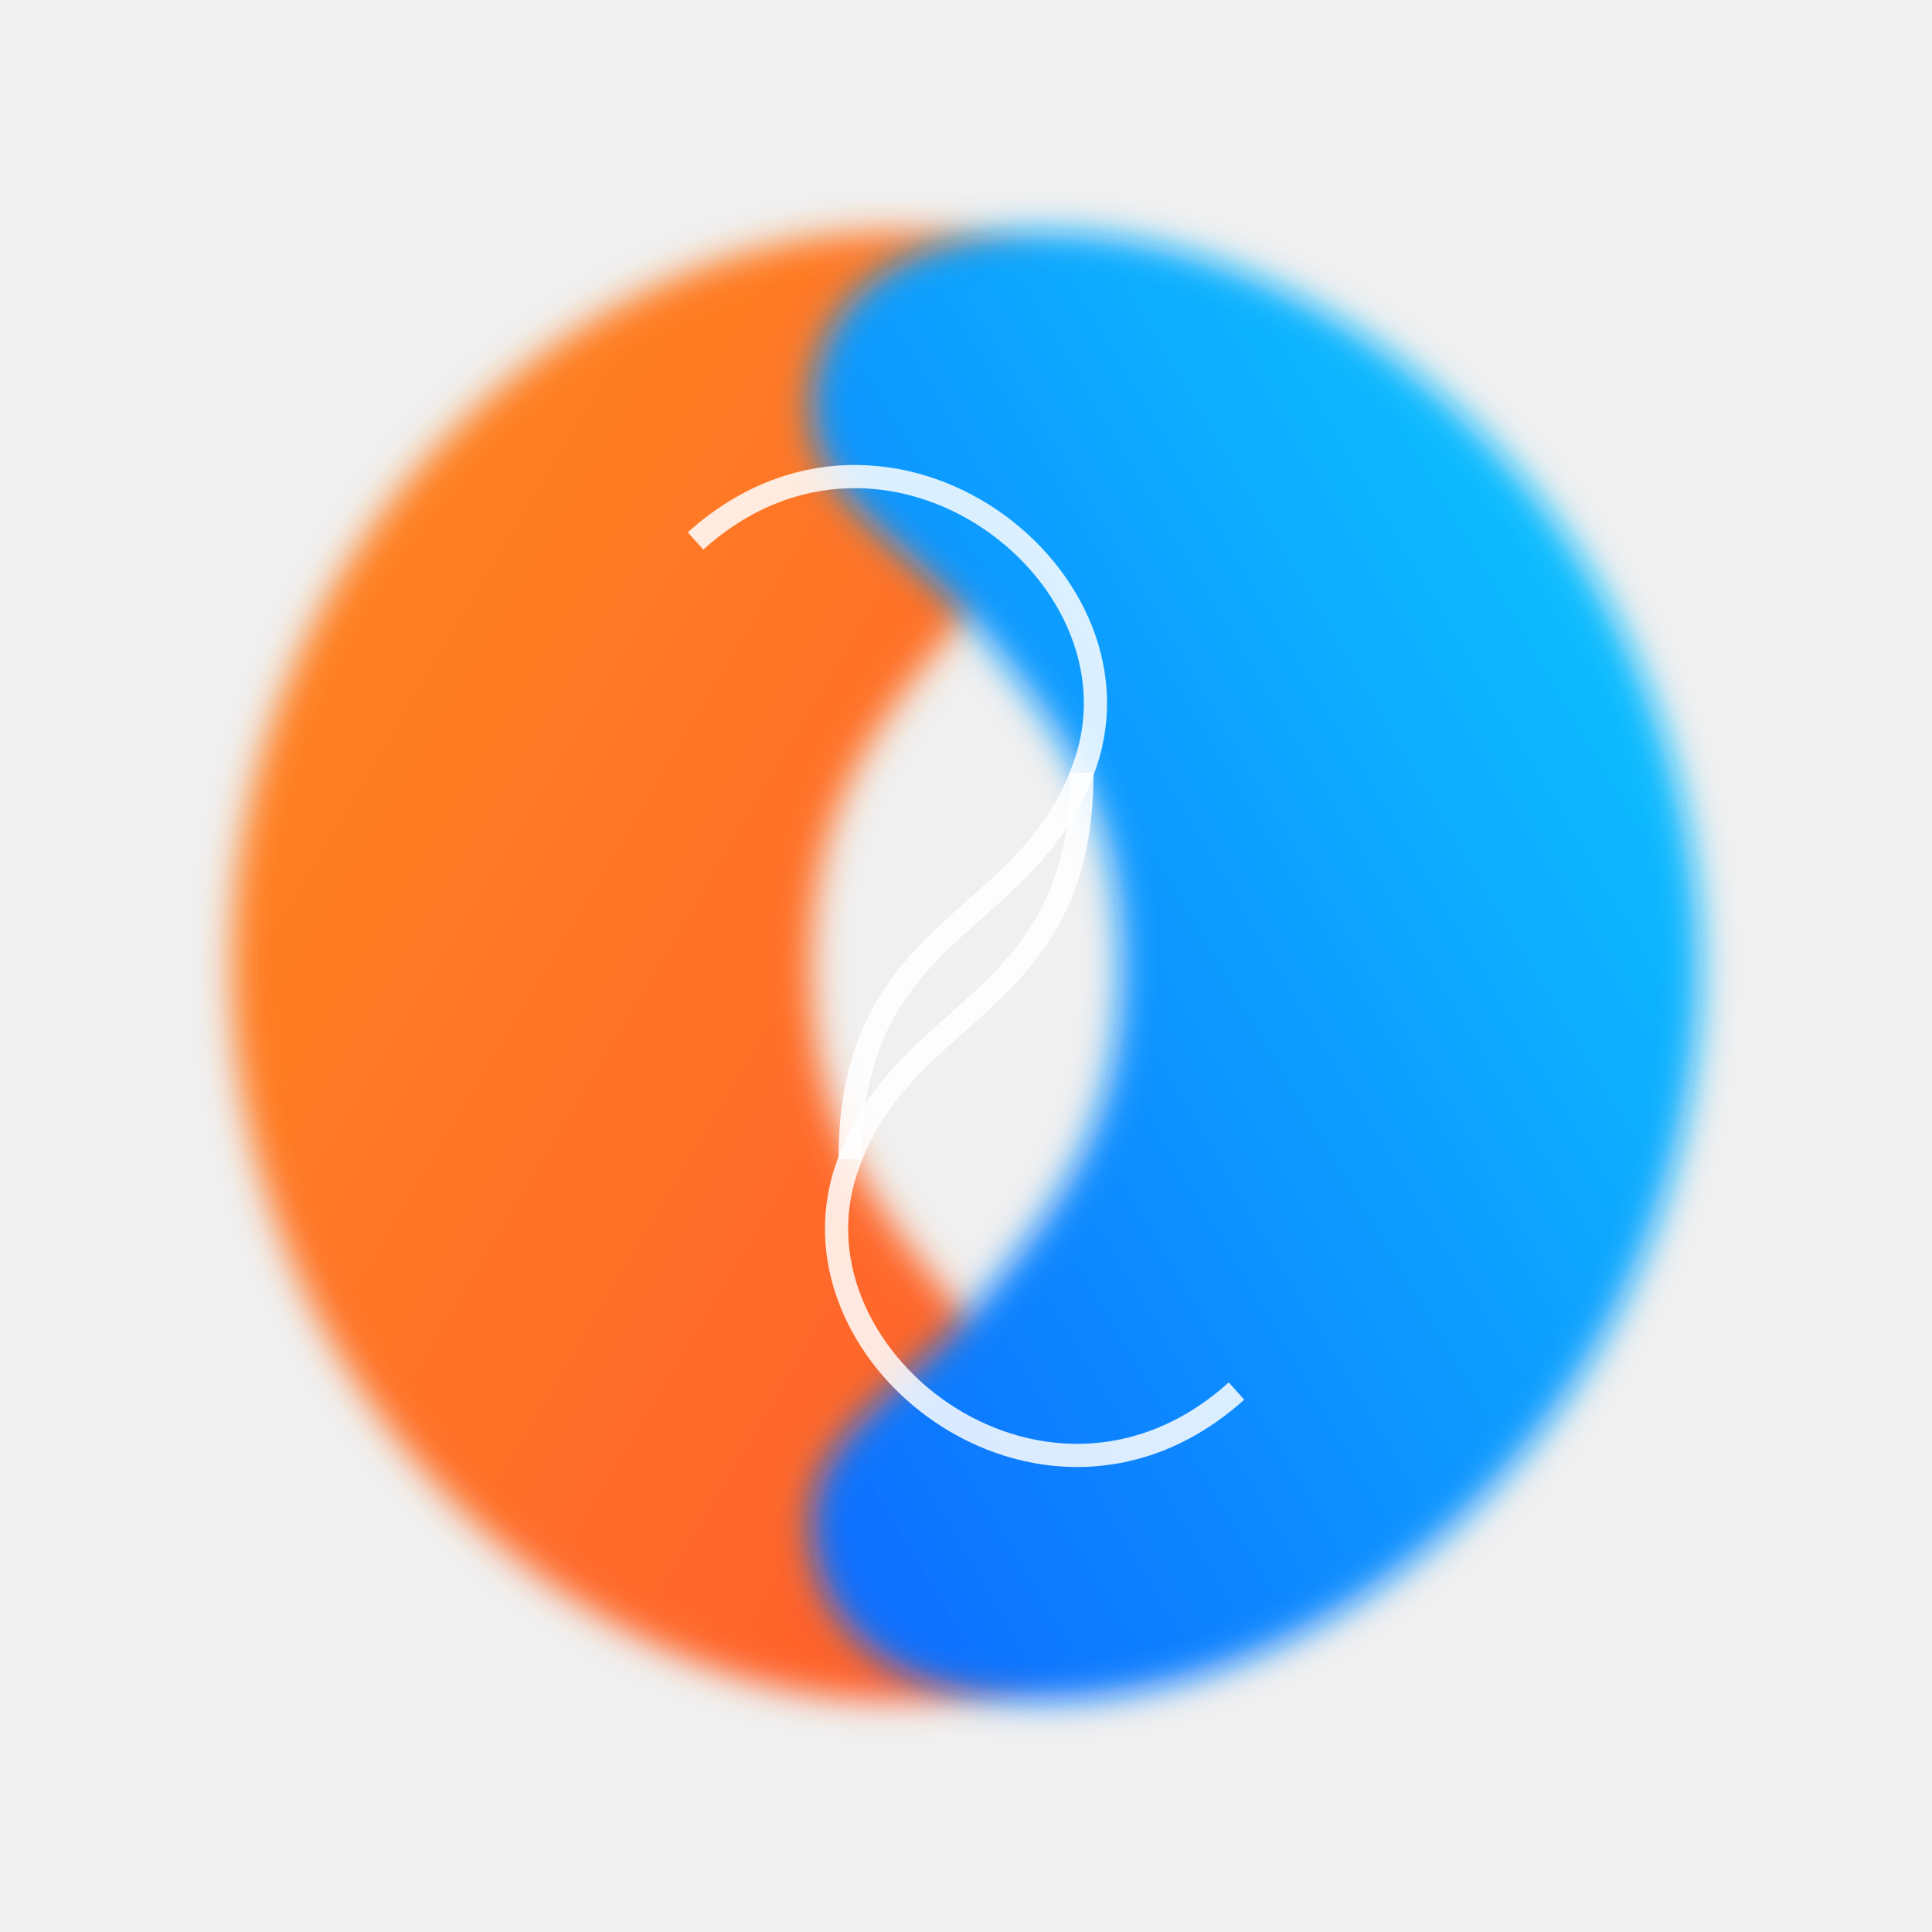
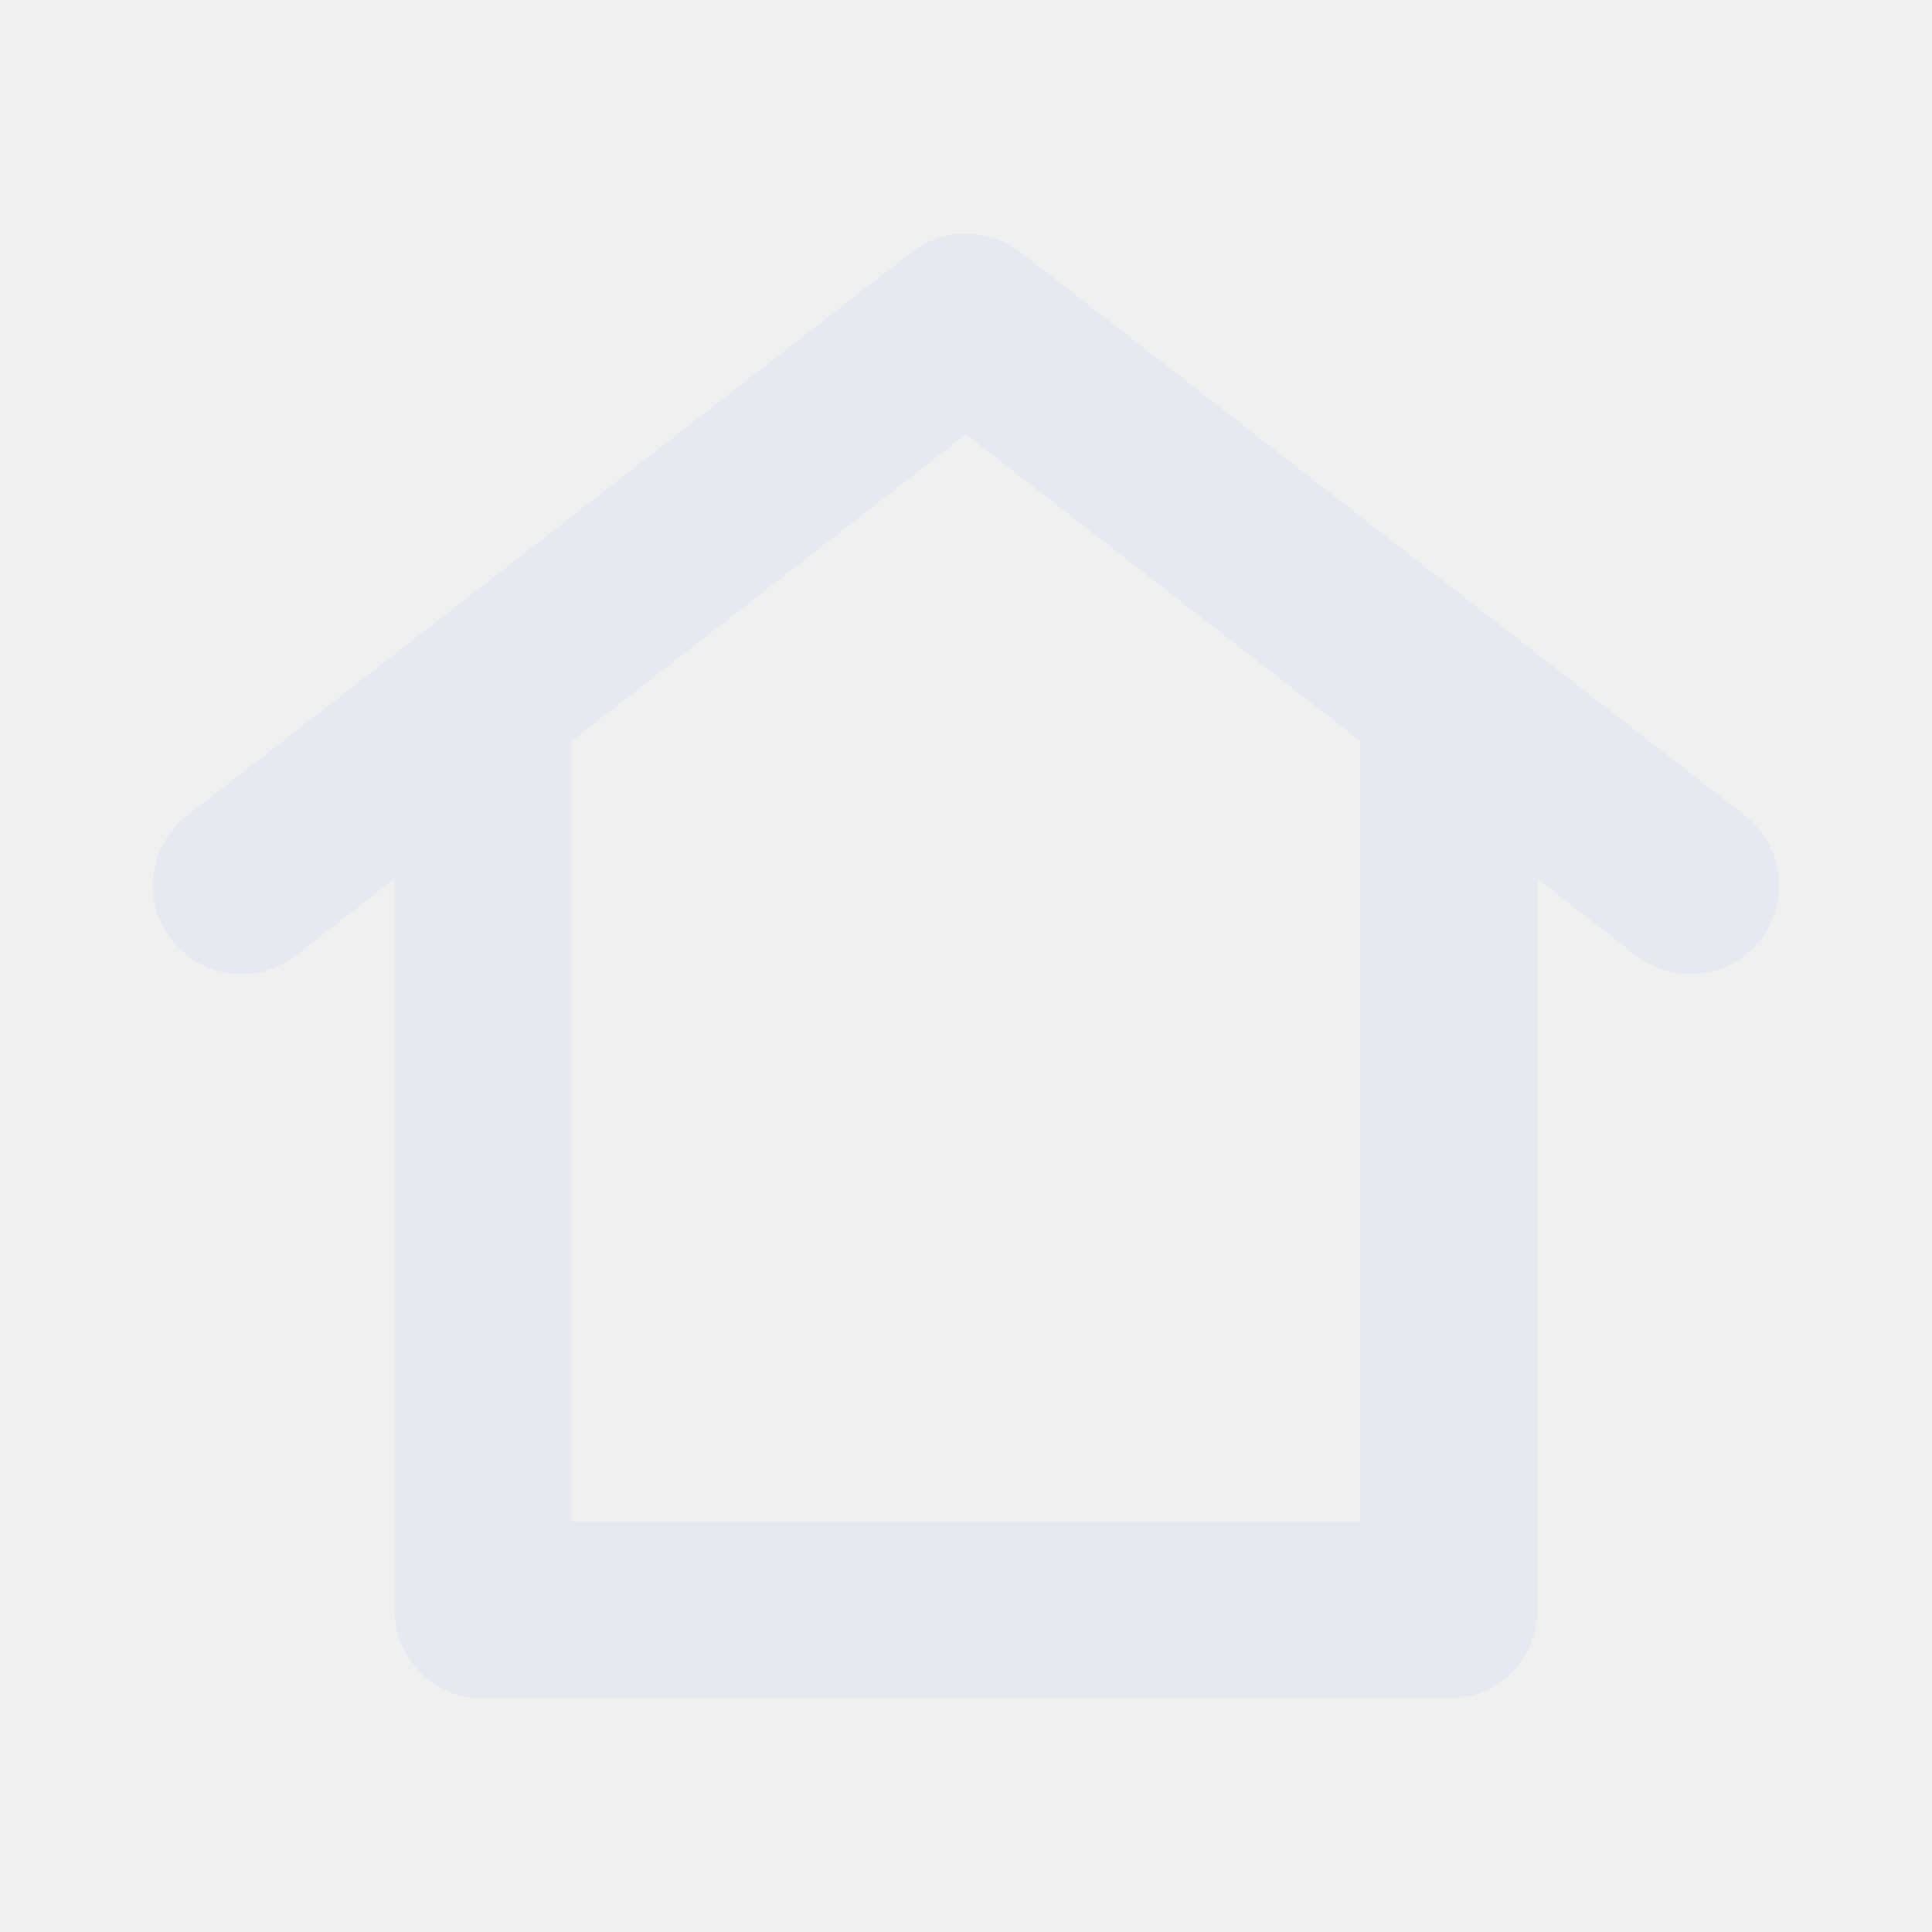
- <svg xmlns="http://www.w3.org/2000/svg" viewBox="0 0 100 100">
-   <defs>
-     <linearGradient id="seedCool" x1="0" y1="1" x2="1" y2="0">
-       <stop offset="0%" stop-color="#0b68ff" />
-       <stop offset="100%" stop-color="#0bd0ff" />
-     </linearGradient>
-     <linearGradient id="seedWarm" x1="1" y1="1" x2="0" y2="0">
-       <stop offset="0%" stop-color="#ff5a2f" />
-       <stop offset="100%" stop-color="#ff8a1f" />
-     </linearGradient>
-     <filter id="seedBlur" x="-40%" y="-40%" width="180%" height="180%">
-       <feGaussianBlur stdDeviation="0.9" />
-     </filter>
-   </defs>
-   <path d="M12,50c0,-22 18,-38 34,-38c10,0 12,6 12,9c0,5 -5,7 -9,12c-4,5 -7,9 -7,17                c0,8 3,12 7,17c4,5 9,7 9,12c0,3 -2,9 -12,9C30,88 12,72 12,50Z" fill="url(#seedWarm)" filter="url(#seedBlur)" />
-   <path d="M88,50c0,22 -18,38 -34,38c-10,0 -12,-6 -12,-9c0,-5 5,-7 9,-12c4,-5 7,-9 7,-17                c0,-8 -3,-12 -7,-17c-4,-5 -9,-7 -9,-12c0,-3 2,-9 12,-9C70,12 88,28 88,50Z" fill="url(#seedCool)" filter="url(#seedBlur)" />
-   <path d="M36,28c10,-9 24,2 20,12c-3,8 -12,8 -12,20" fill="none" stroke="white" stroke-opacity=".85" stroke-width="1.2" />
-   <path d="M64,72c-10,9 -24,-2 -20,-12c3,-8 12,-8 12,-20" fill="none" stroke="white" stroke-opacity=".85" stroke-width="1.2" />
+ <svg xmlns="http://www.w3.org/2000/svg" viewBox="0 0 24 24" fill="none" stroke="#e6e9ef" stroke-width="2.2" stroke-linecap="round" stroke-linejoin="round">
+   <path d="M3 11l9-7 9 7" />
+   <path d="M6 9v11h12V9" />
</svg>
